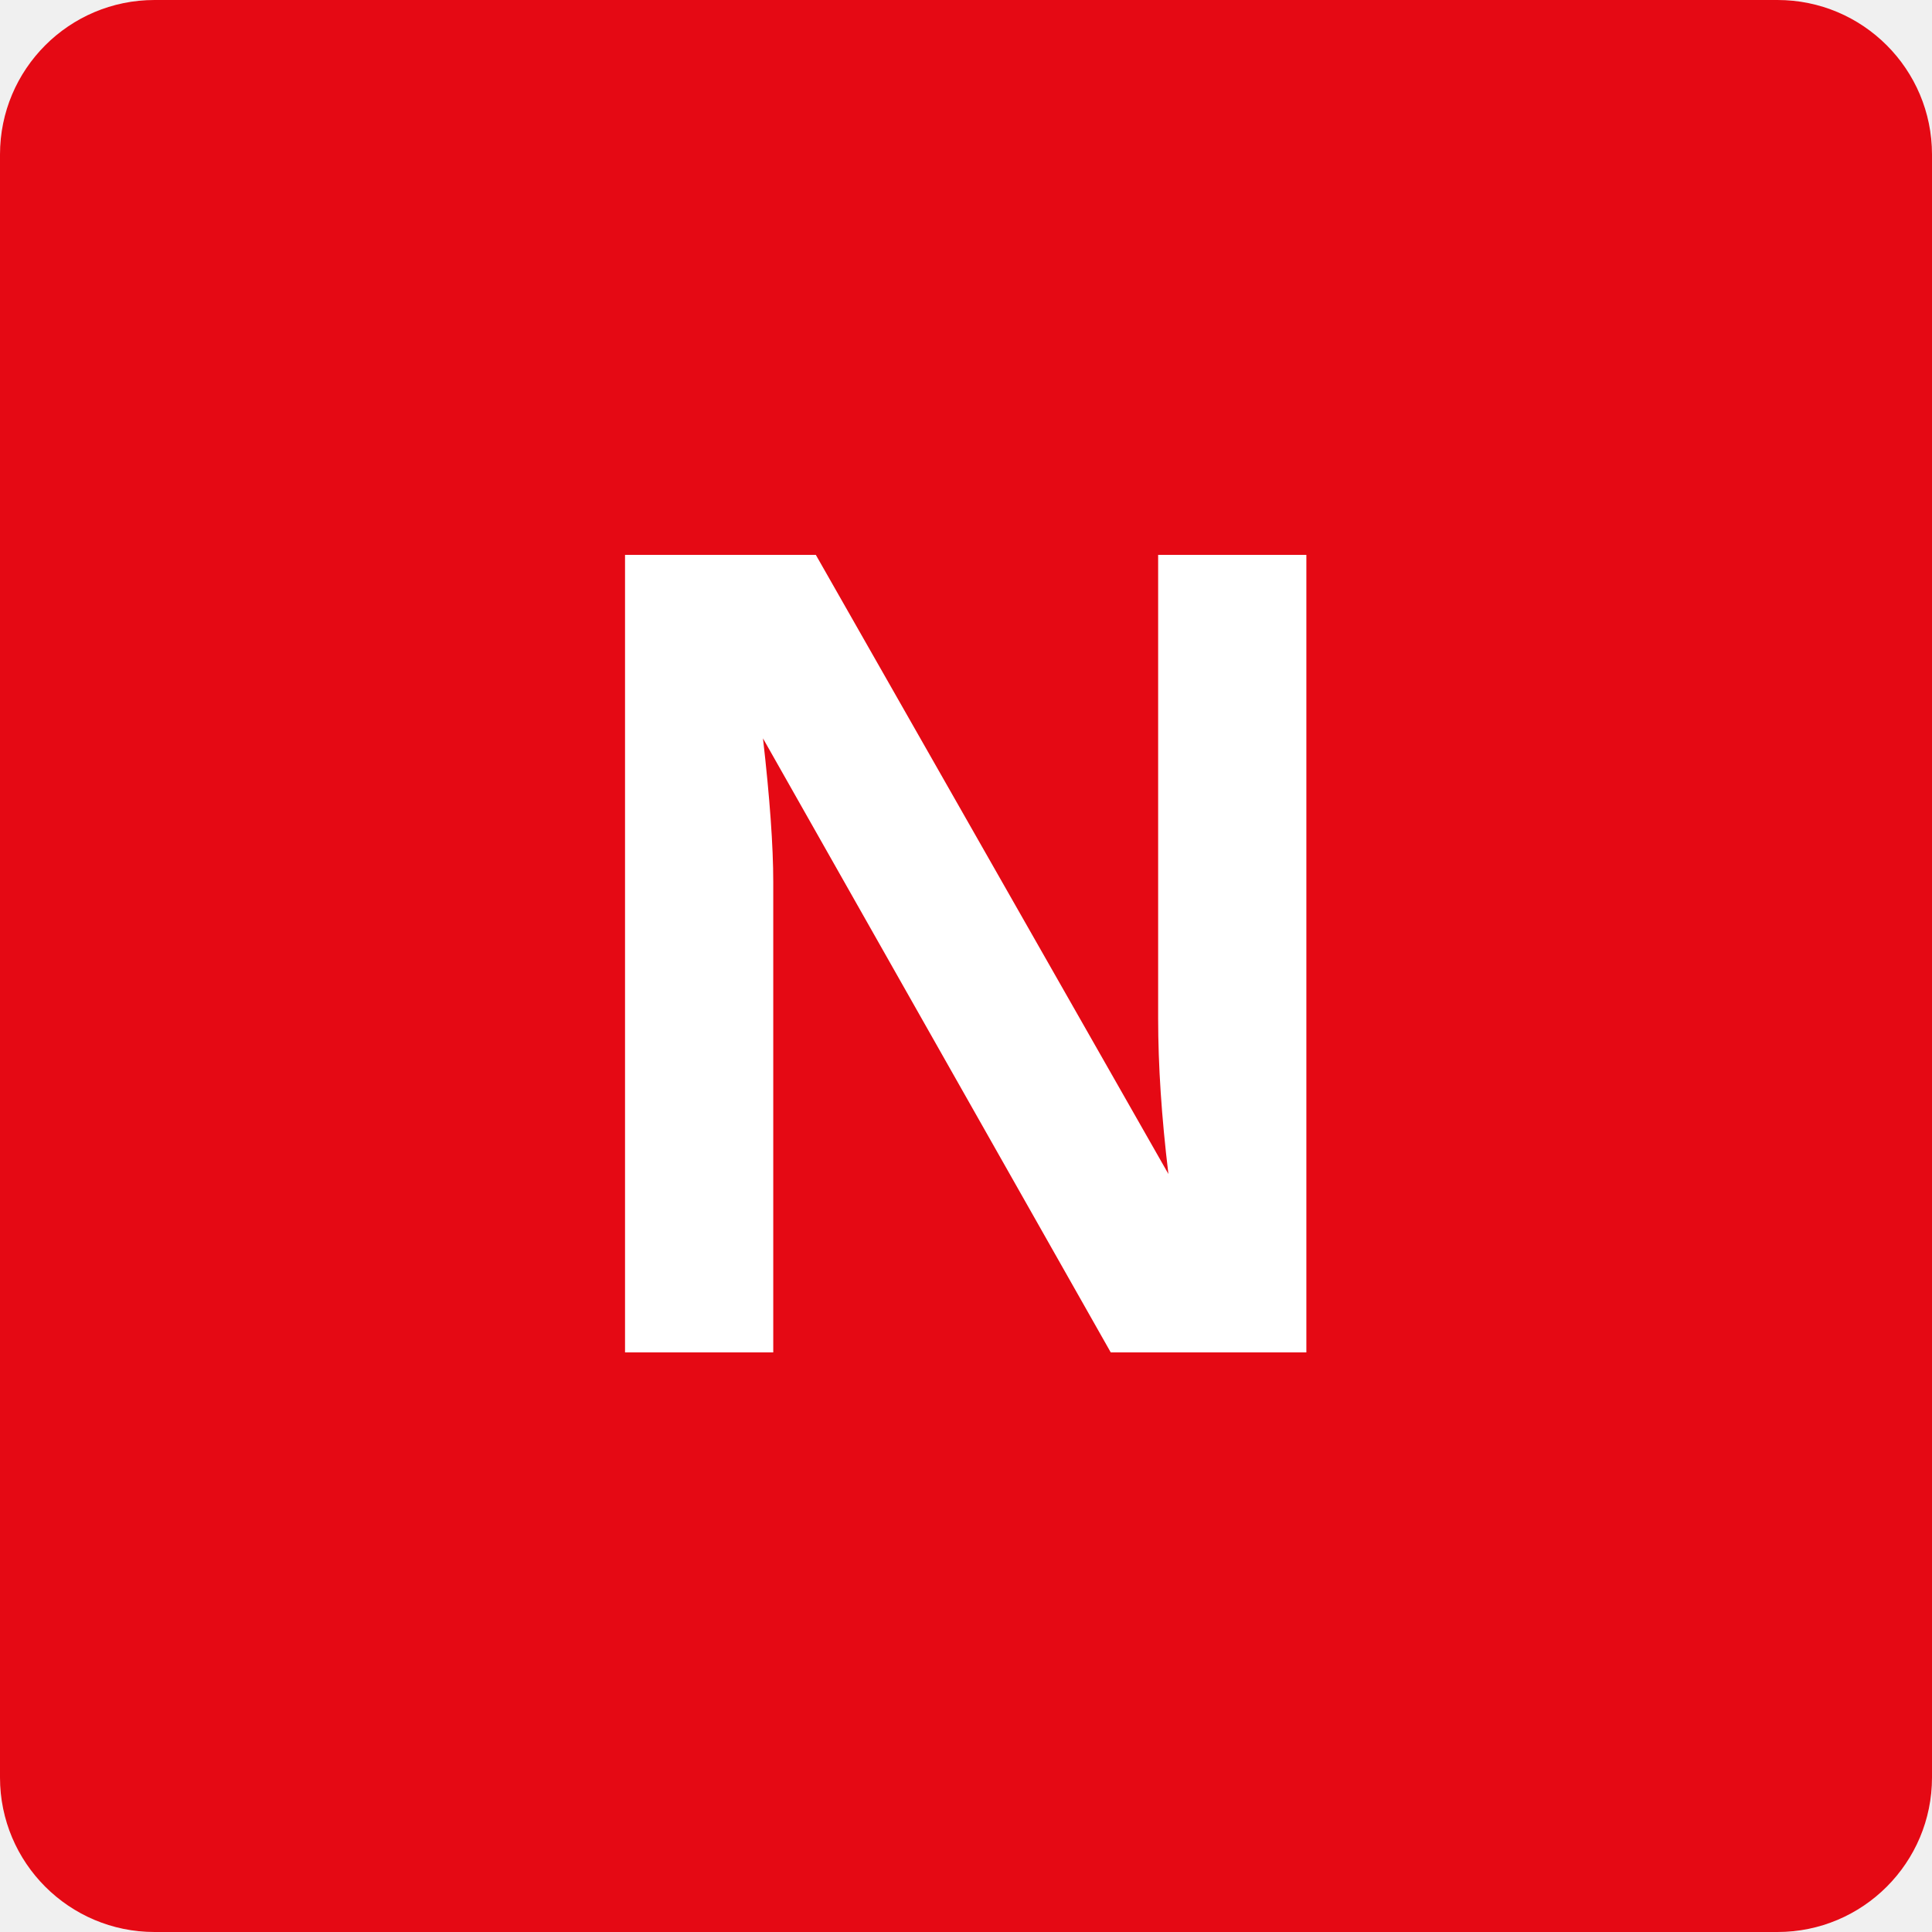
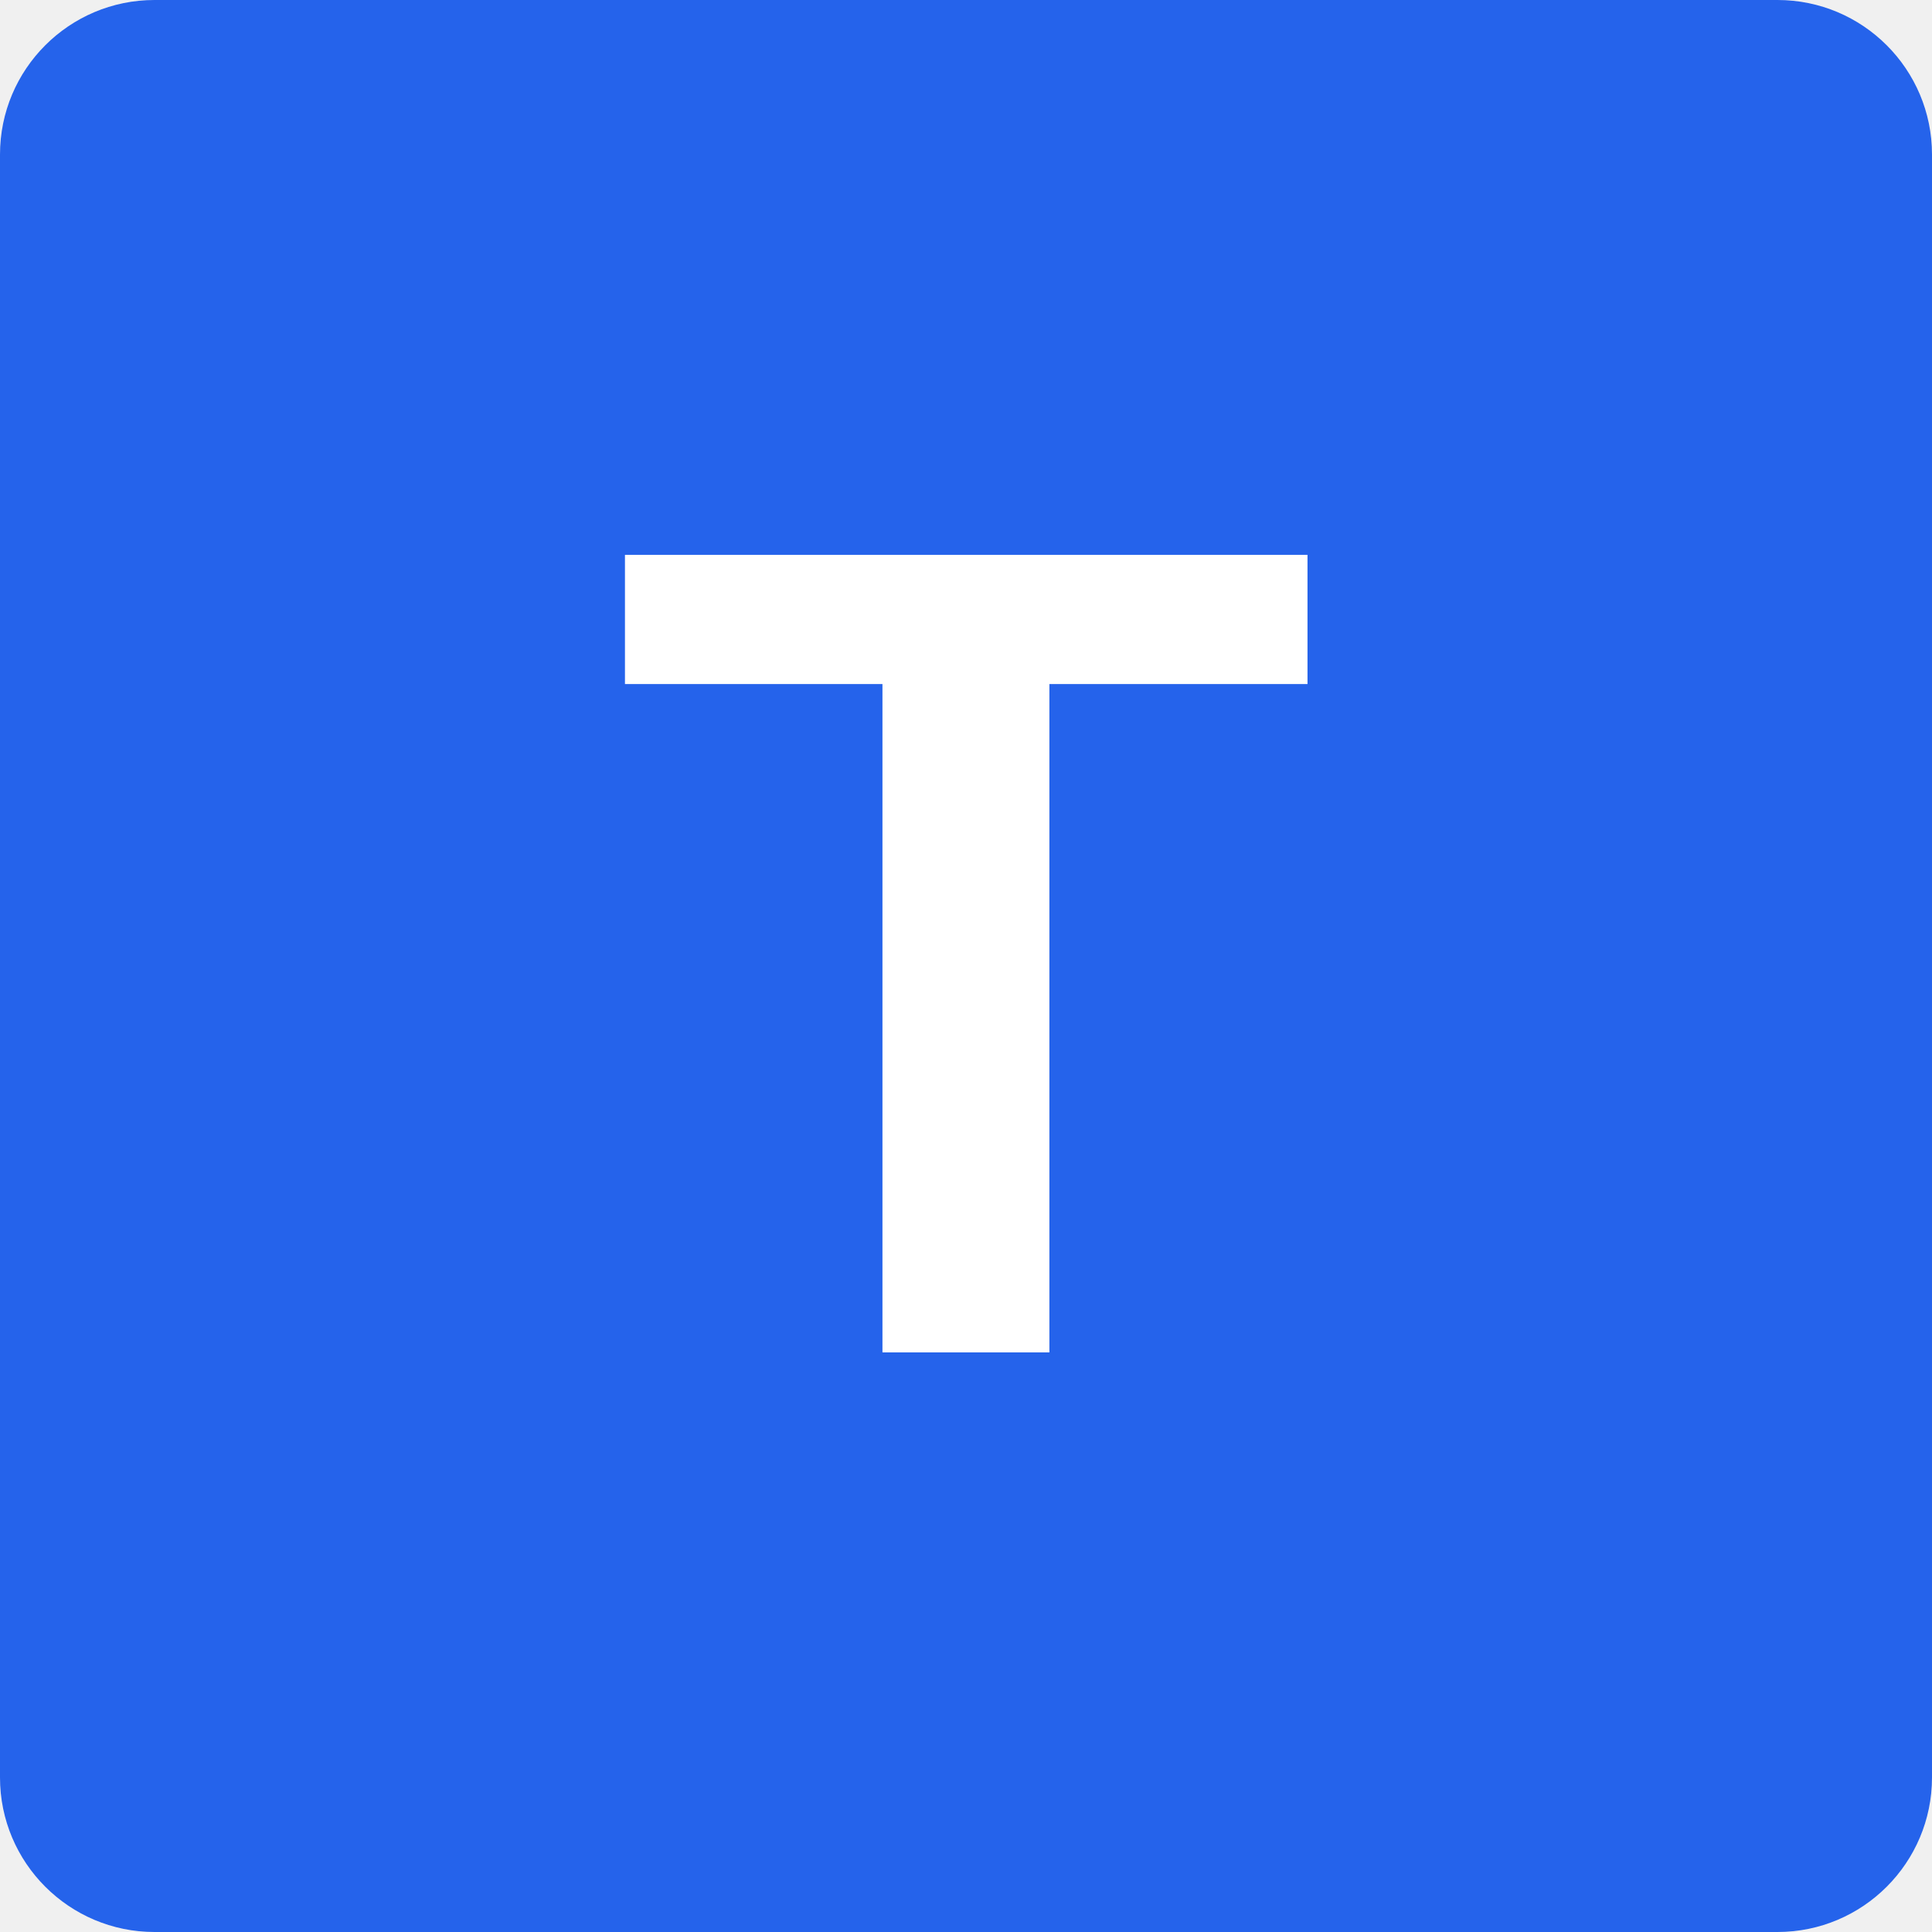
<svg xmlns="http://www.w3.org/2000/svg" viewBox="0 0 100 100">
-   <rect width="100" height="100" fill="#E50914" rx="8" />
-   <text x="50" y="70" font-family="Arial, sans-serif" font-size="60" font-weight="bold" fill="white" text-anchor="middle">N</text>
+   <rect width="100" height="100" fill="#2563EB" rx="8" />
+   <text x="50" y="70" font-family="Arial, sans-serif" font-size="60" font-weight="bold" fill="white" text-anchor="middle">T</text>
</svg>
